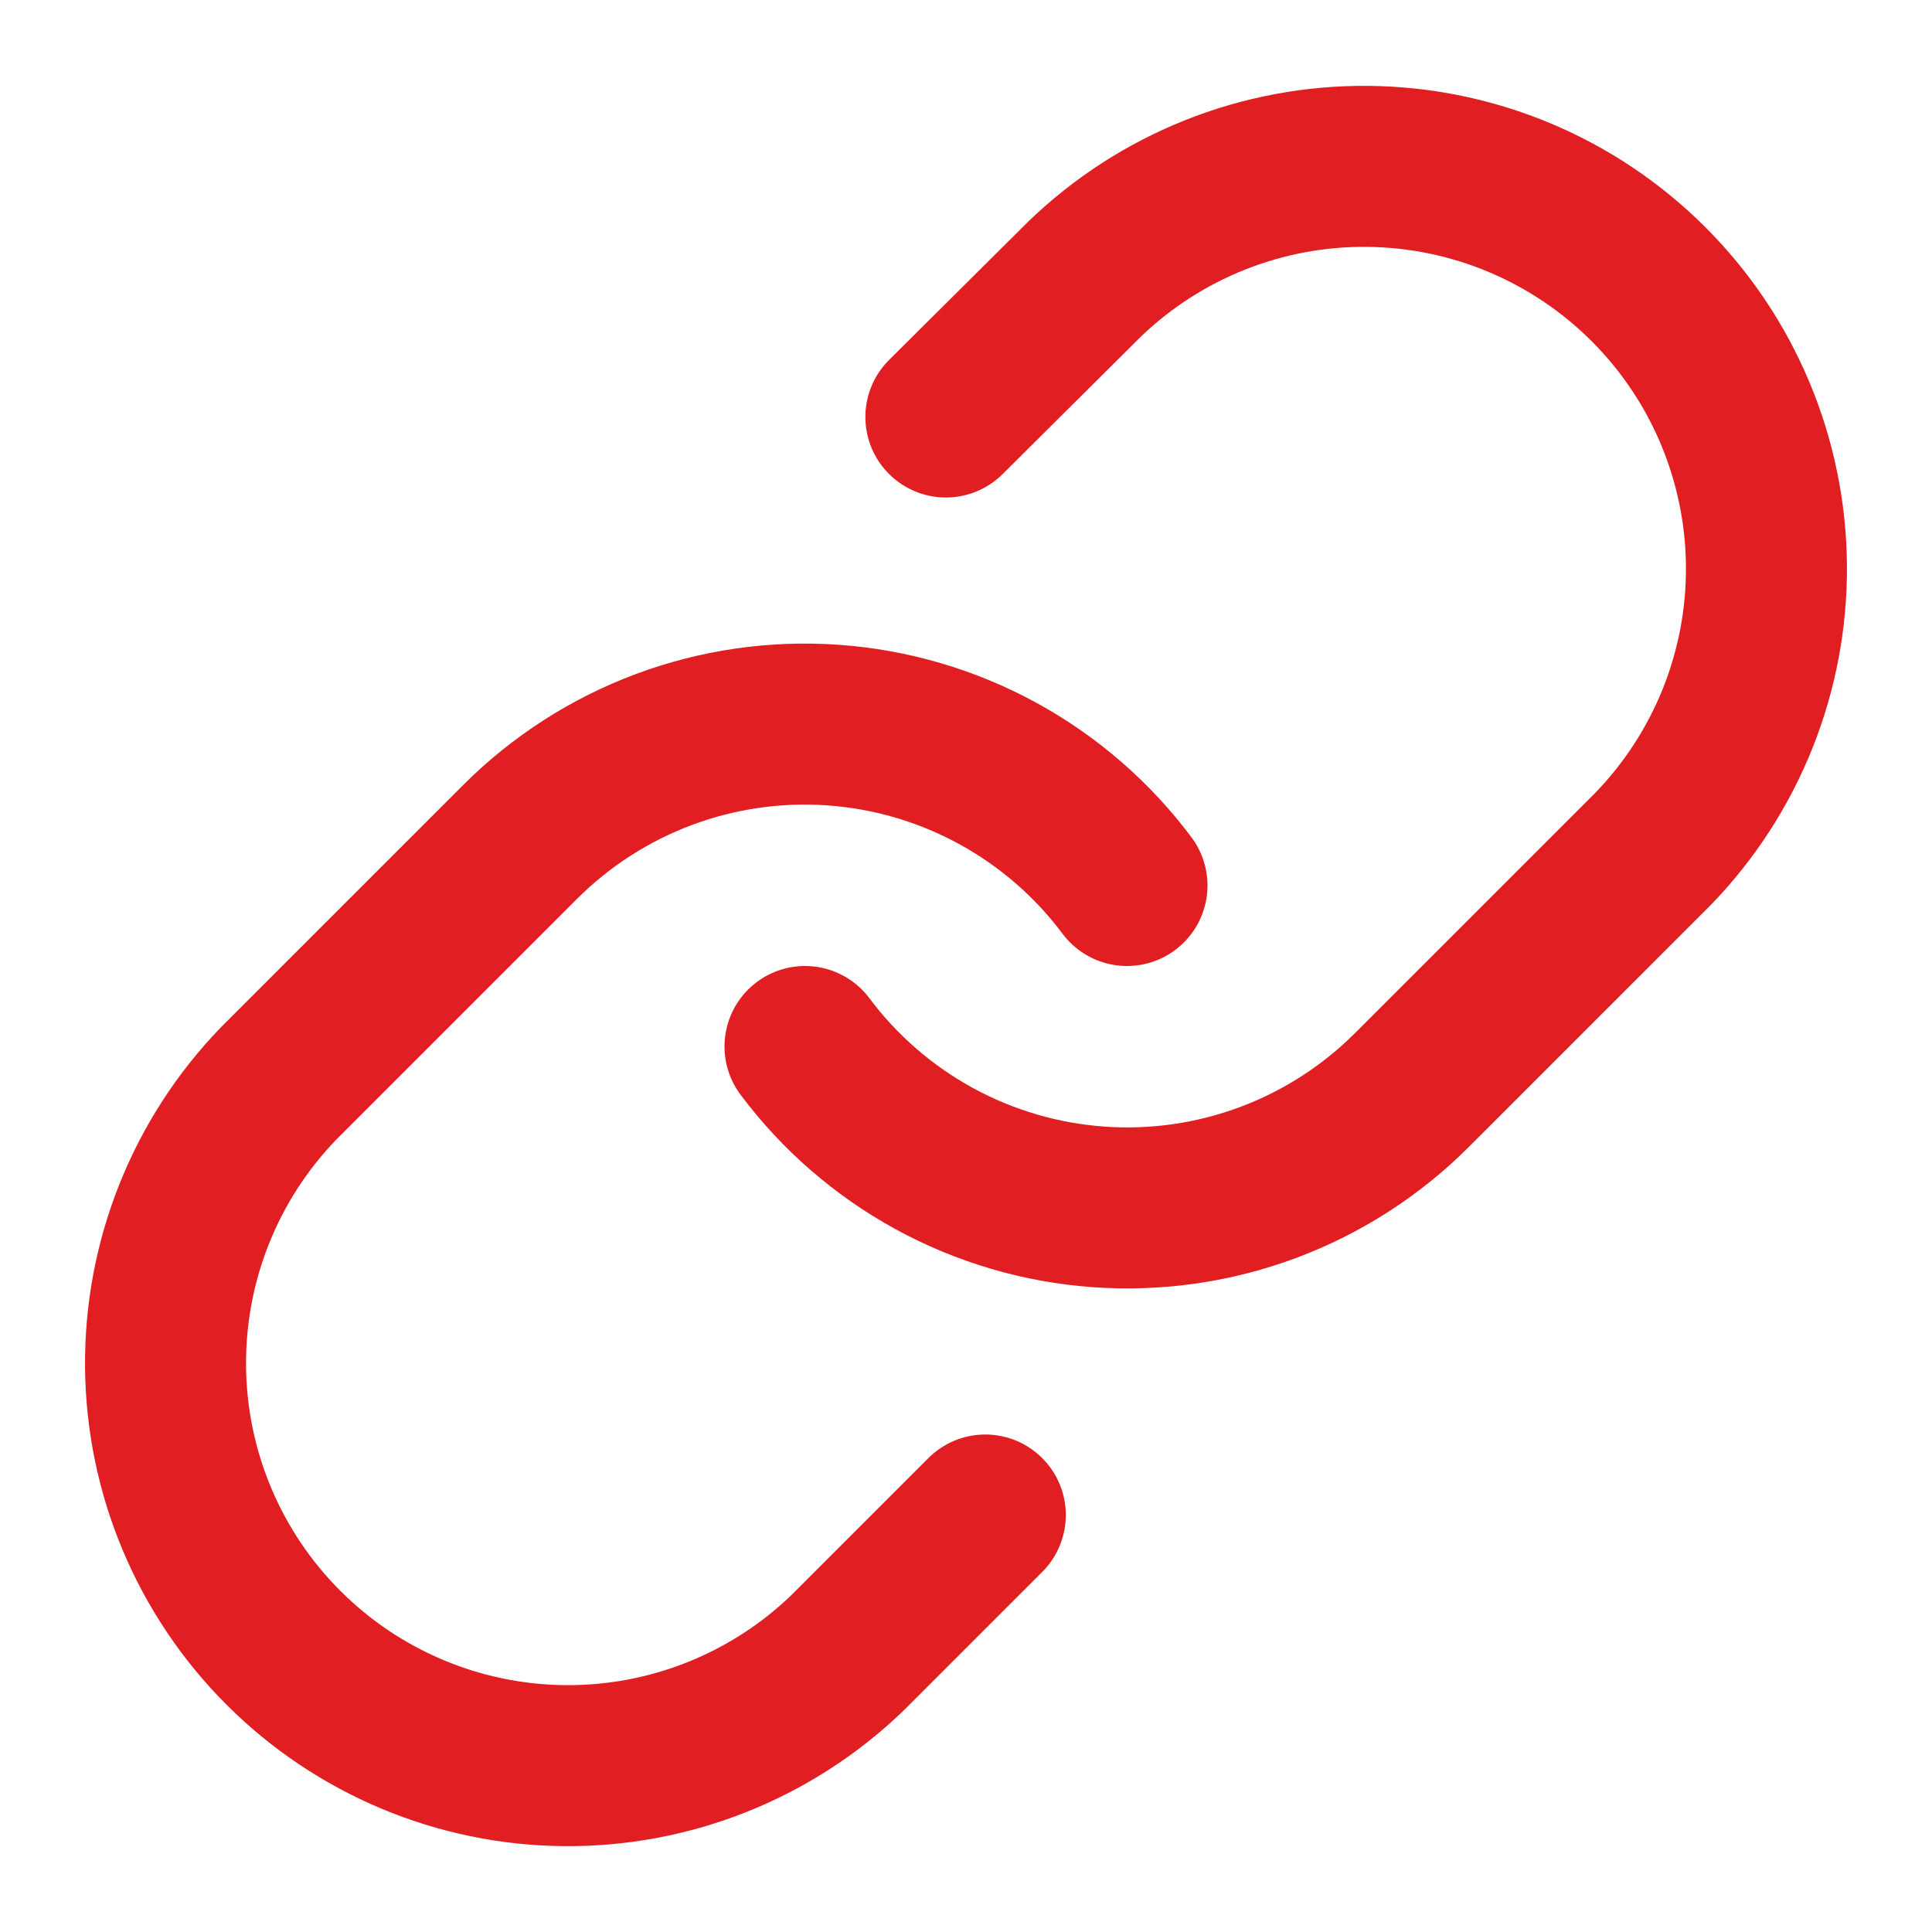
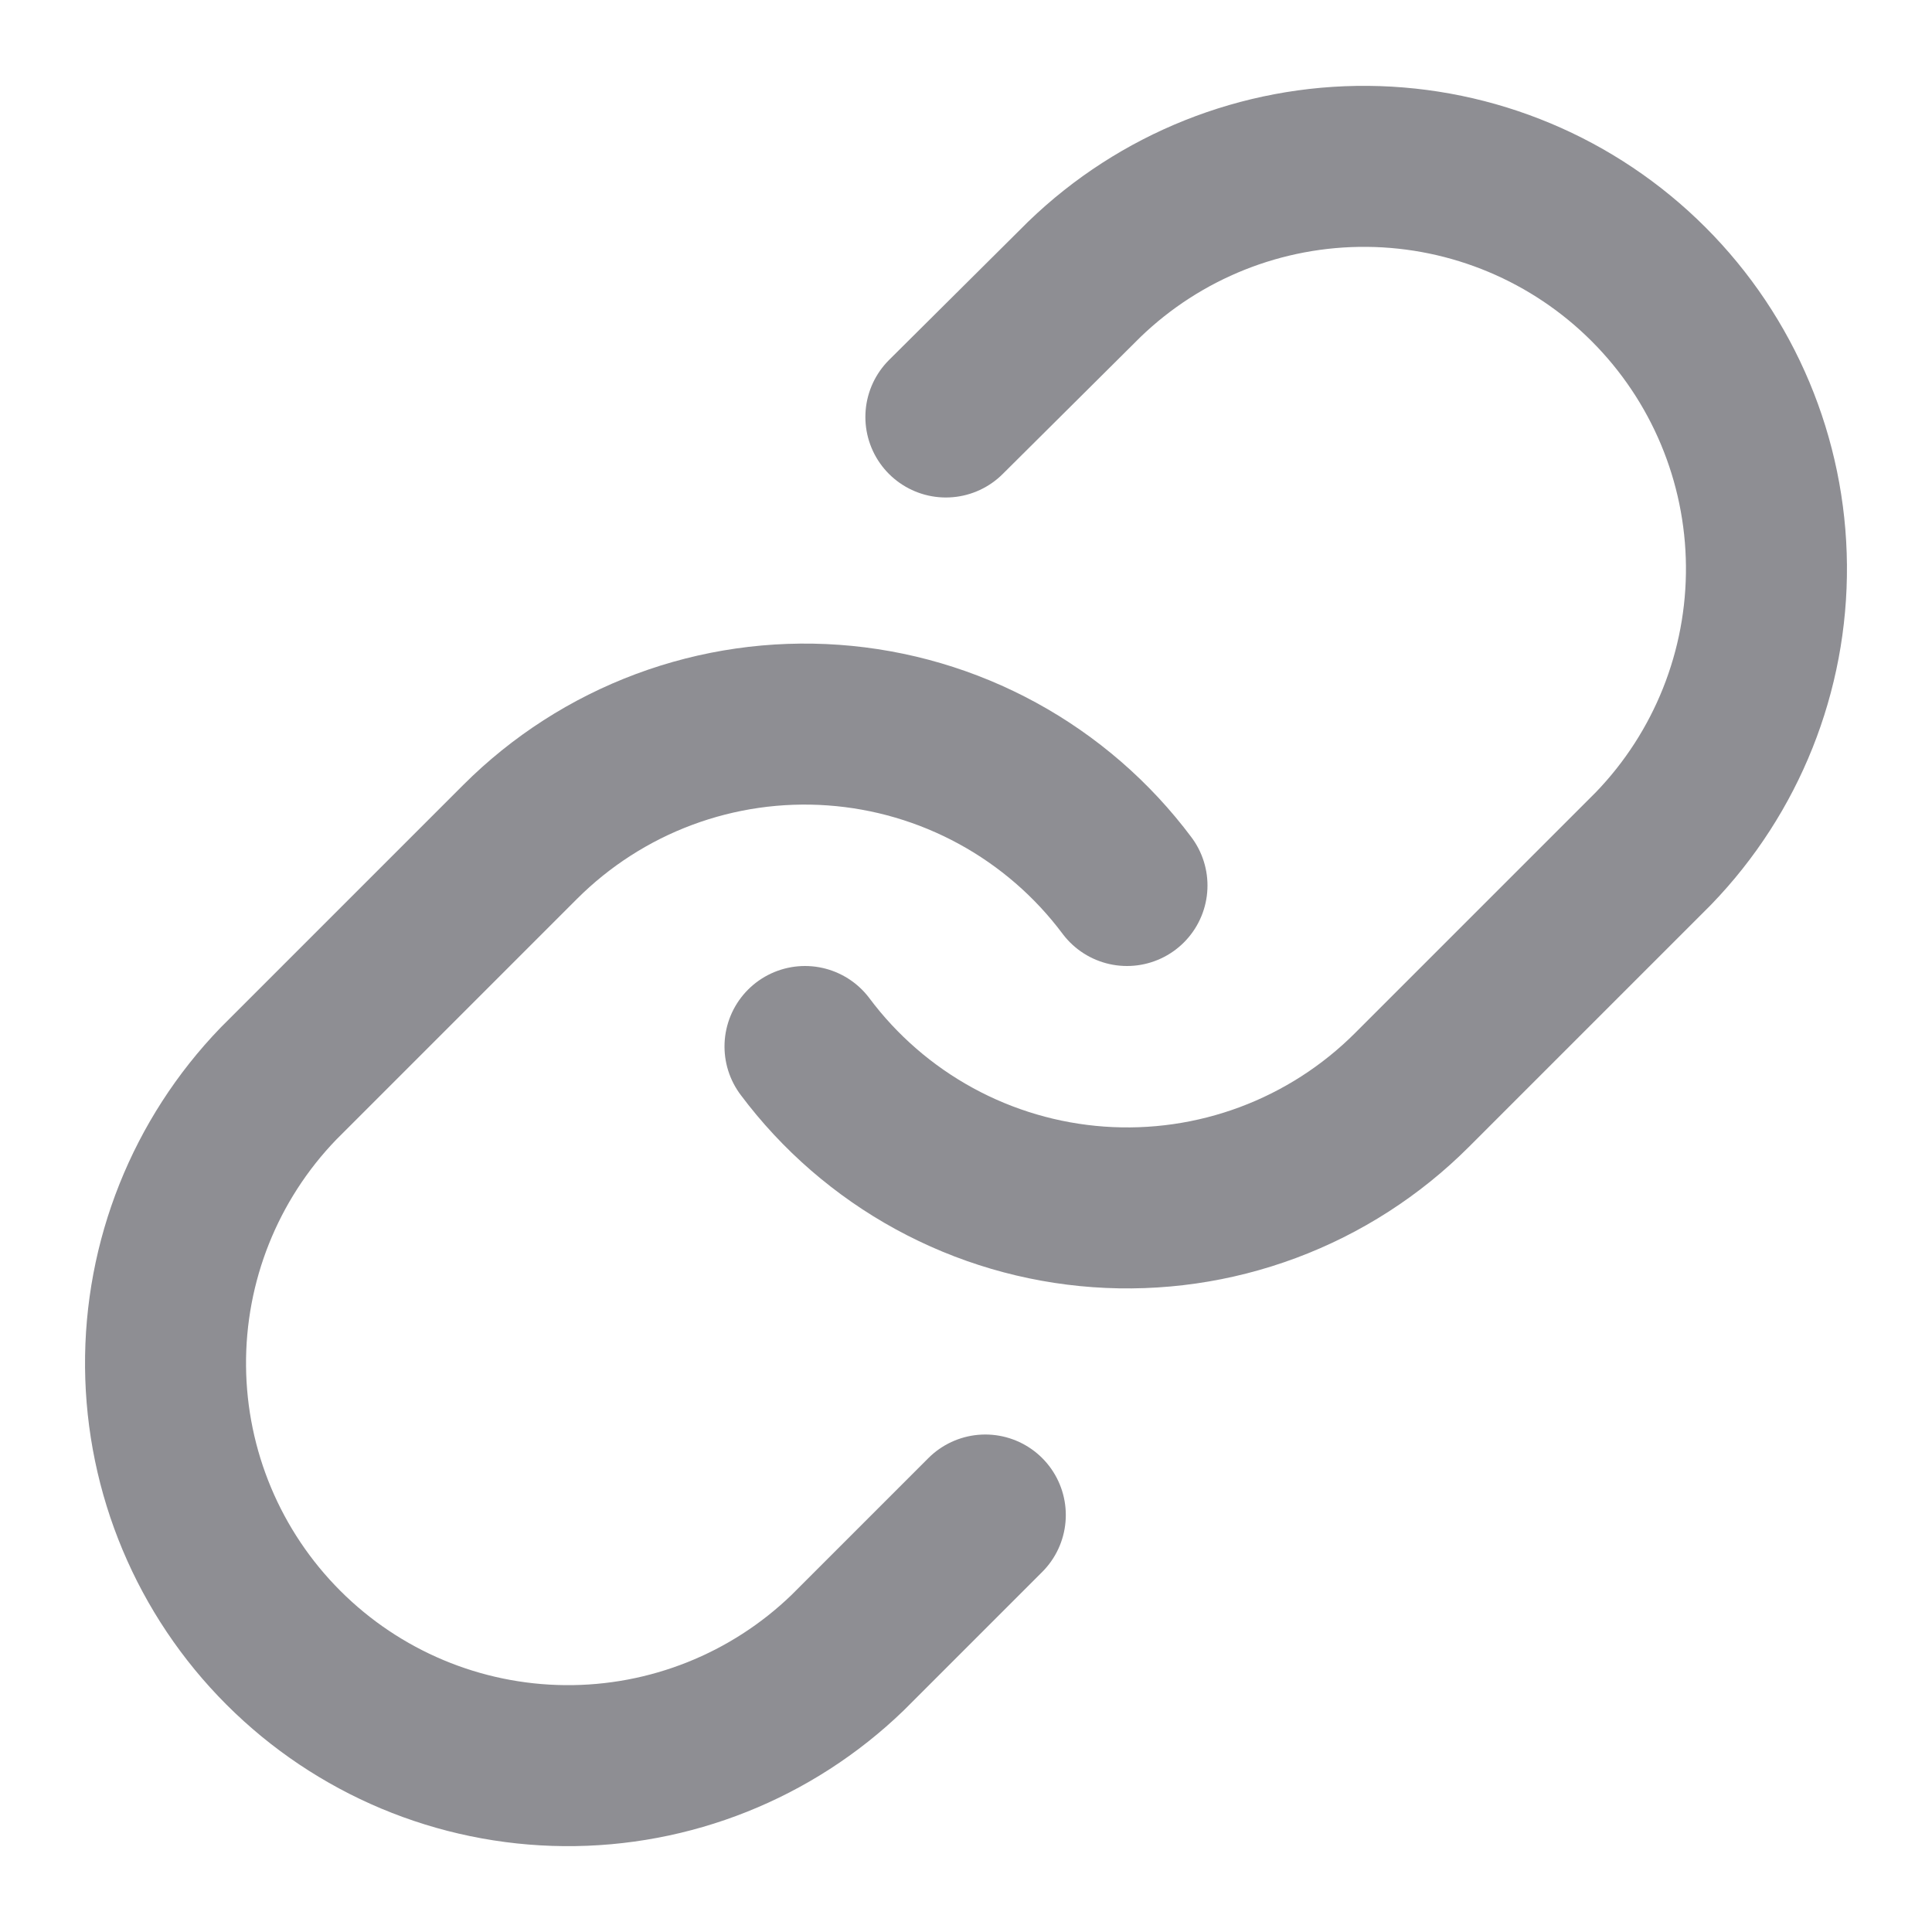
<svg xmlns="http://www.w3.org/2000/svg" width="120" height="120" viewBox="0 0 120 120" fill="none">
-   <path d="M50 65C52.147 67.871 54.887 70.246 58.033 71.965C61.179 73.684 64.657 74.706 68.233 74.962C71.809 75.218 75.398 74.702 78.757 73.449C82.115 72.196 85.166 70.235 87.7 67.7L102.7 52.7C107.254 47.985 109.774 41.67 109.717 35.115C109.66 28.56 107.031 22.29 102.395 17.655C97.76 13.019 91.49 10.39 84.935 10.333C78.38 10.276 72.065 12.796 67.35 17.35L58.75 25.9" stroke="#E11E22" stroke-width="10" stroke-linecap="round" stroke-linejoin="round" />
-   <path d="M69.999 55C67.852 52.129 65.112 49.754 61.966 48.035C58.82 46.316 55.342 45.294 51.766 45.038C48.19 44.782 44.601 45.298 41.242 46.551C37.883 47.804 34.834 49.765 32.299 52.3L17.299 67.3C12.745 72.015 10.225 78.33 10.282 84.885C10.339 91.44 12.968 97.71 17.604 102.345C22.239 106.981 28.509 109.61 35.064 109.667C41.619 109.724 47.934 107.204 52.649 102.65L61.199 94.1" stroke="#E11E22" stroke-width="10" stroke-linecap="round" stroke-linejoin="round" />
+   <path d="M50 65C52.147 67.871 54.887 70.246 58.033 71.965C61.179 73.684 64.657 74.706 68.233 74.962C71.809 75.218 75.398 74.702 78.757 73.449C82.115 72.196 85.166 70.235 87.7 67.7L102.7 52.7C107.254 47.985 109.774 41.67 109.717 35.115C109.66 28.56 107.031 22.29 102.395 17.655C97.76 13.019 91.49 10.39 84.935 10.333C78.38 10.276 72.065 12.796 67.35 17.35L58.75 25.9" stroke="#8E8E93" stroke-width="10" stroke-linecap="round" stroke-linejoin="round" />
+   <path d="M69.999 55C67.852 52.129 65.112 49.754 61.966 48.035C58.82 46.316 55.342 45.294 51.766 45.038C48.19 44.782 44.601 45.298 41.242 46.551C37.883 47.804 34.834 49.765 32.299 52.3L17.299 67.3C12.745 72.015 10.225 78.33 10.282 84.885C10.339 91.44 12.968 97.71 17.604 102.345C22.239 106.981 28.509 109.61 35.064 109.667C41.619 109.724 47.934 107.204 52.649 102.65L61.199 94.1" stroke="#8E8E93" stroke-width="10" stroke-linecap="round" stroke-linejoin="round" />
</svg>
